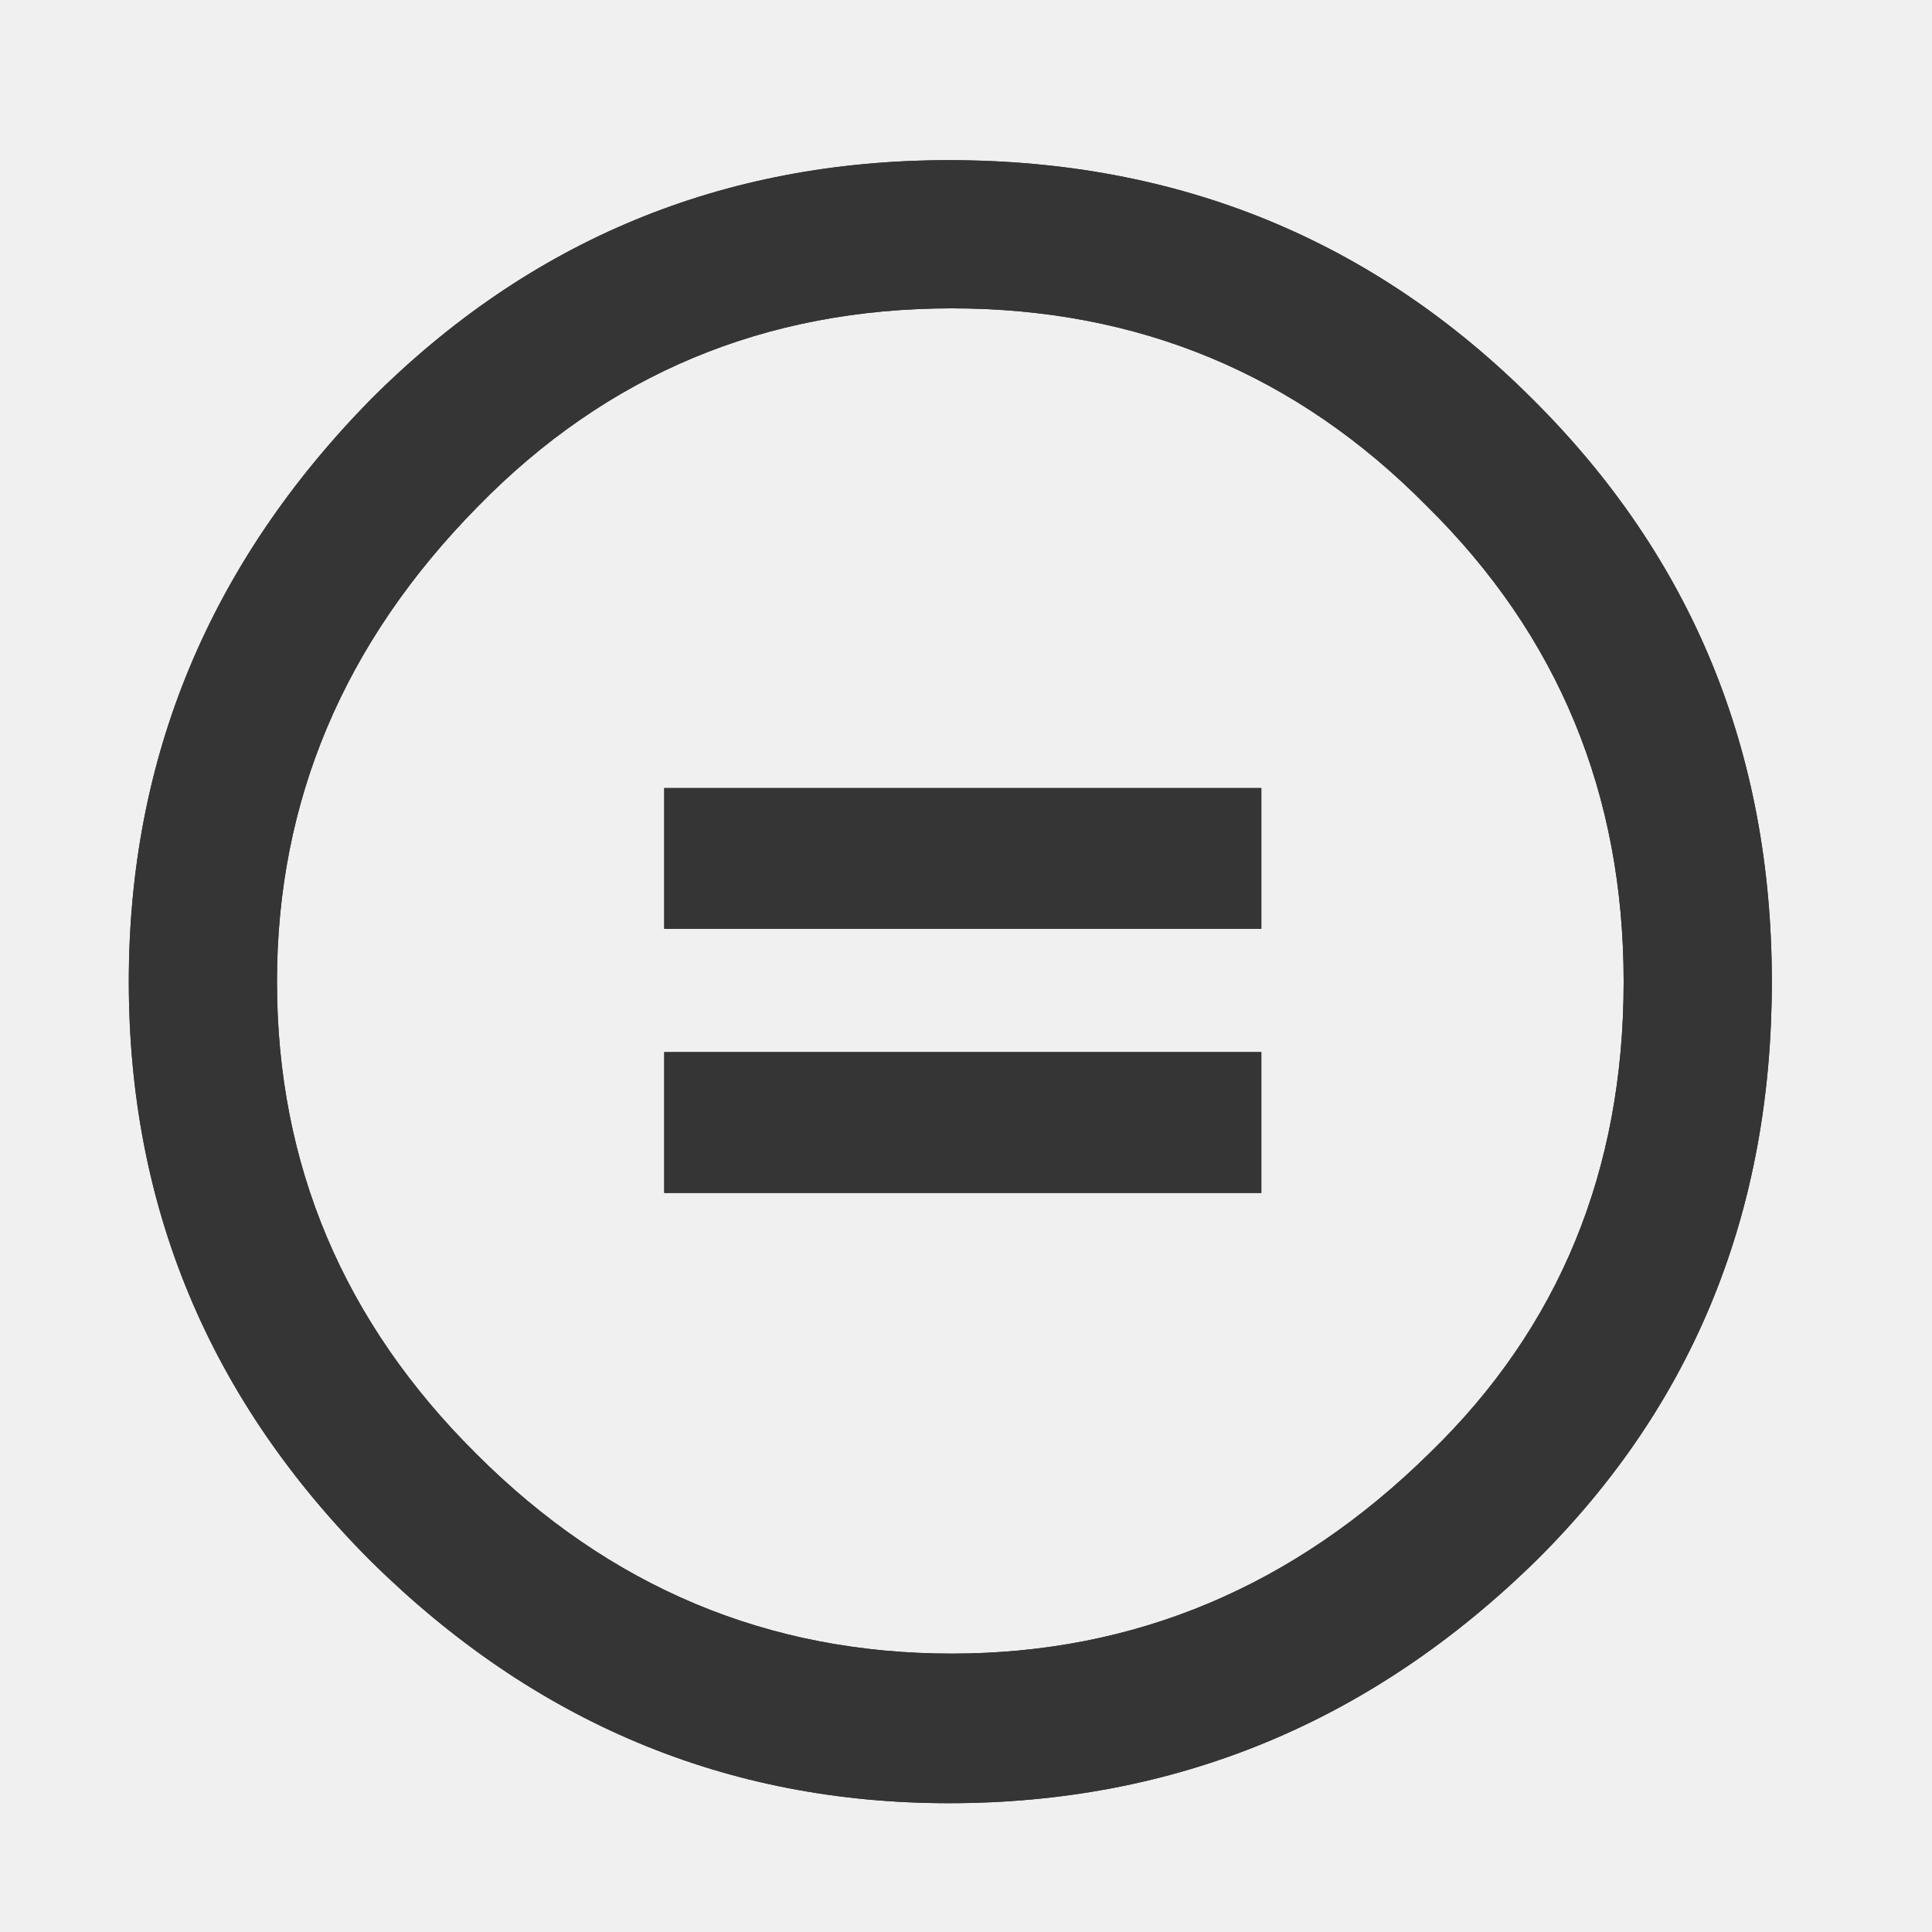
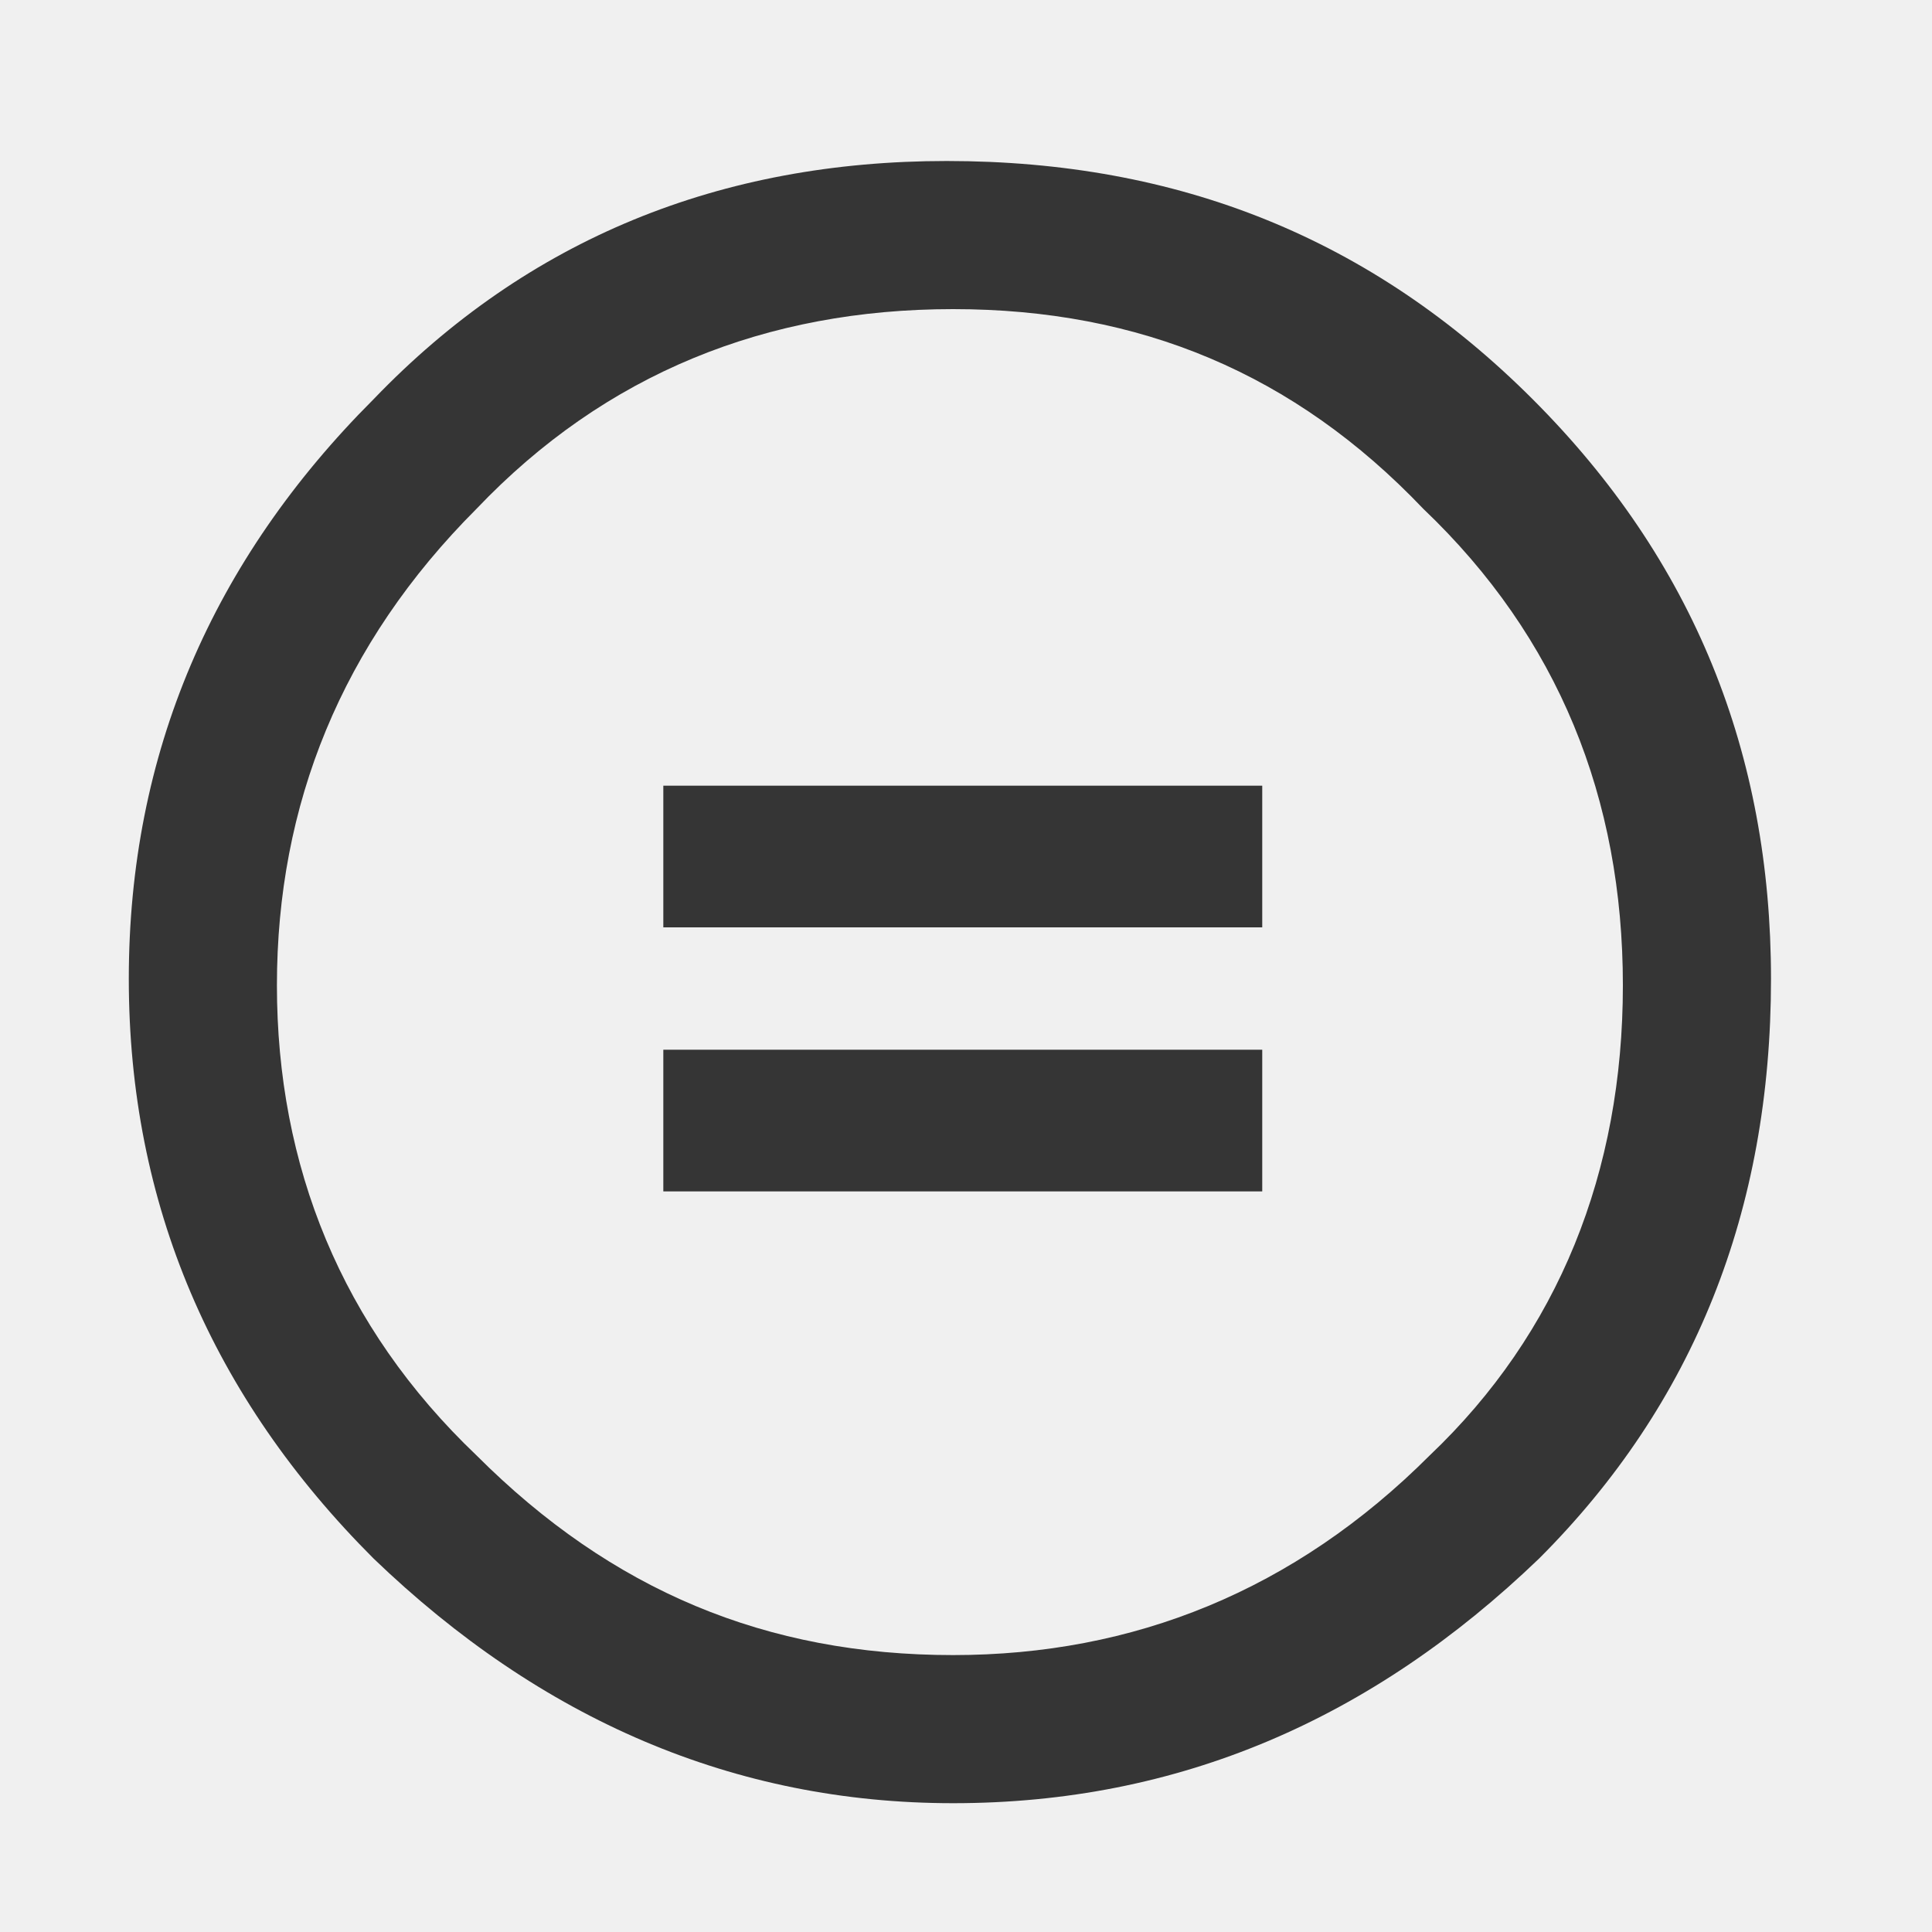
- <svg xmlns="http://www.w3.org/2000/svg" xmlns:xlink="http://www.w3.org/1999/xlink" width="30px" height="30px" viewBox="0 0 30 30" version="1.1">
-   <defs>
-     <path d="M12.734,0.487 C16.302,0.487 19.325,1.725 21.8,4.2 C24.276,6.661 25.513,9.675 25.513,13.244 C25.513,16.813 24.298,19.804 21.868,22.219 C19.302,24.74 16.257,26 12.734,26 C9.286,26 6.295,24.747 3.759,22.242 C1.253,19.736 0,16.737 0,13.244 C0,9.766 1.253,6.752 3.759,4.2 C6.234,1.725 9.226,0.487 12.734,0.487 Z M12.779,2.788 C9.879,2.788 7.426,3.813 5.422,5.863 C3.341,7.974 2.301,10.434 2.301,13.244 C2.301,16.084 3.333,18.529 5.399,20.579 C7.464,22.644 9.924,23.677 12.779,23.677 C15.619,23.677 18.095,22.637 20.206,20.556 C22.21,18.612 23.212,16.175 23.212,13.244 C23.212,10.328 22.195,7.868 20.16,5.863 C18.14,3.813 15.68,2.788 12.779,2.788 Z M8.314,12.423 L8.314,10.237 L17.586,10.237 L17.586,12.423 L8.314,12.423 Z M8.314,16.524 L8.314,14.337 L17.586,14.337 L17.586,16.524 L8.314,16.524 Z" id="path-1" />
-   </defs>
-   <g id="Symbols" stroke="none" stroke-width="1" fill="none" fill-rule="evenodd">
-     <g id="Elements/Icons/Creative-Common-License/ND-Copy">
-       <g id="Tint/Blauw" transform="translate(2, 2)">
-         <mask id="mask-2" fill="white">
-           <use xlink:href="#path-1" />
-         </mask>
-         <use id="Mask" fill="#353535" xlink:href="#path-1" />
-         <g mask="url(#mask-2)" fill="#353535" id="Rectangle-8">
-           <g transform="translate(-115, -114)">
-             <rect x="0" y="0" width="250" height="250" />
-           </g>
-         </g>
-       </g>
-     </g>
-   </g>
+ <svg xmlns="http://www.w3.org/2000/svg" version="1.1" id="Слой_1" x="0px" y="0px" viewBox="0 0 30 30" style="enable-background:new 0 0 30 30;" xml:space="preserve">
+   <path fill="#353535" d="M14.7,2.5c3.6,0,6.6,1.2,9.1,3.7c2.5,2.5,3.7,5.5,3.7,9c0,3.6-1.2,6.6-3.6,9  c-2.6,2.5-5.6,3.8-9.1,3.8c-3.4,0-6.4-1.3-9-3.8c-2.5-2.5-3.8-5.5-3.8-9c0-3.5,1.3-6.5,3.8-9C8.2,3.7,11.2,2.5,14.7,2.5z M14.8,4.8  c-2.9,0-5.4,1-7.4,3.1c-2.1,2.1-3.1,4.6-3.1,7.4c0,2.8,1,5.3,3.1,7.3c2.1,2.1,4.5,3.1,7.4,3.1c2.8,0,5.3-1,7.4-3.1  c2-1.9,3-4.4,3-7.3c0-2.9-1-5.4-3.1-7.4C20.1,5.8,17.7,4.8,14.8,4.8z M10.3,14.4v-2.2h9.3v2.2H10.3z M10.3,18.5v-2.2h9.3v2.2H10.3z" />
</svg>
